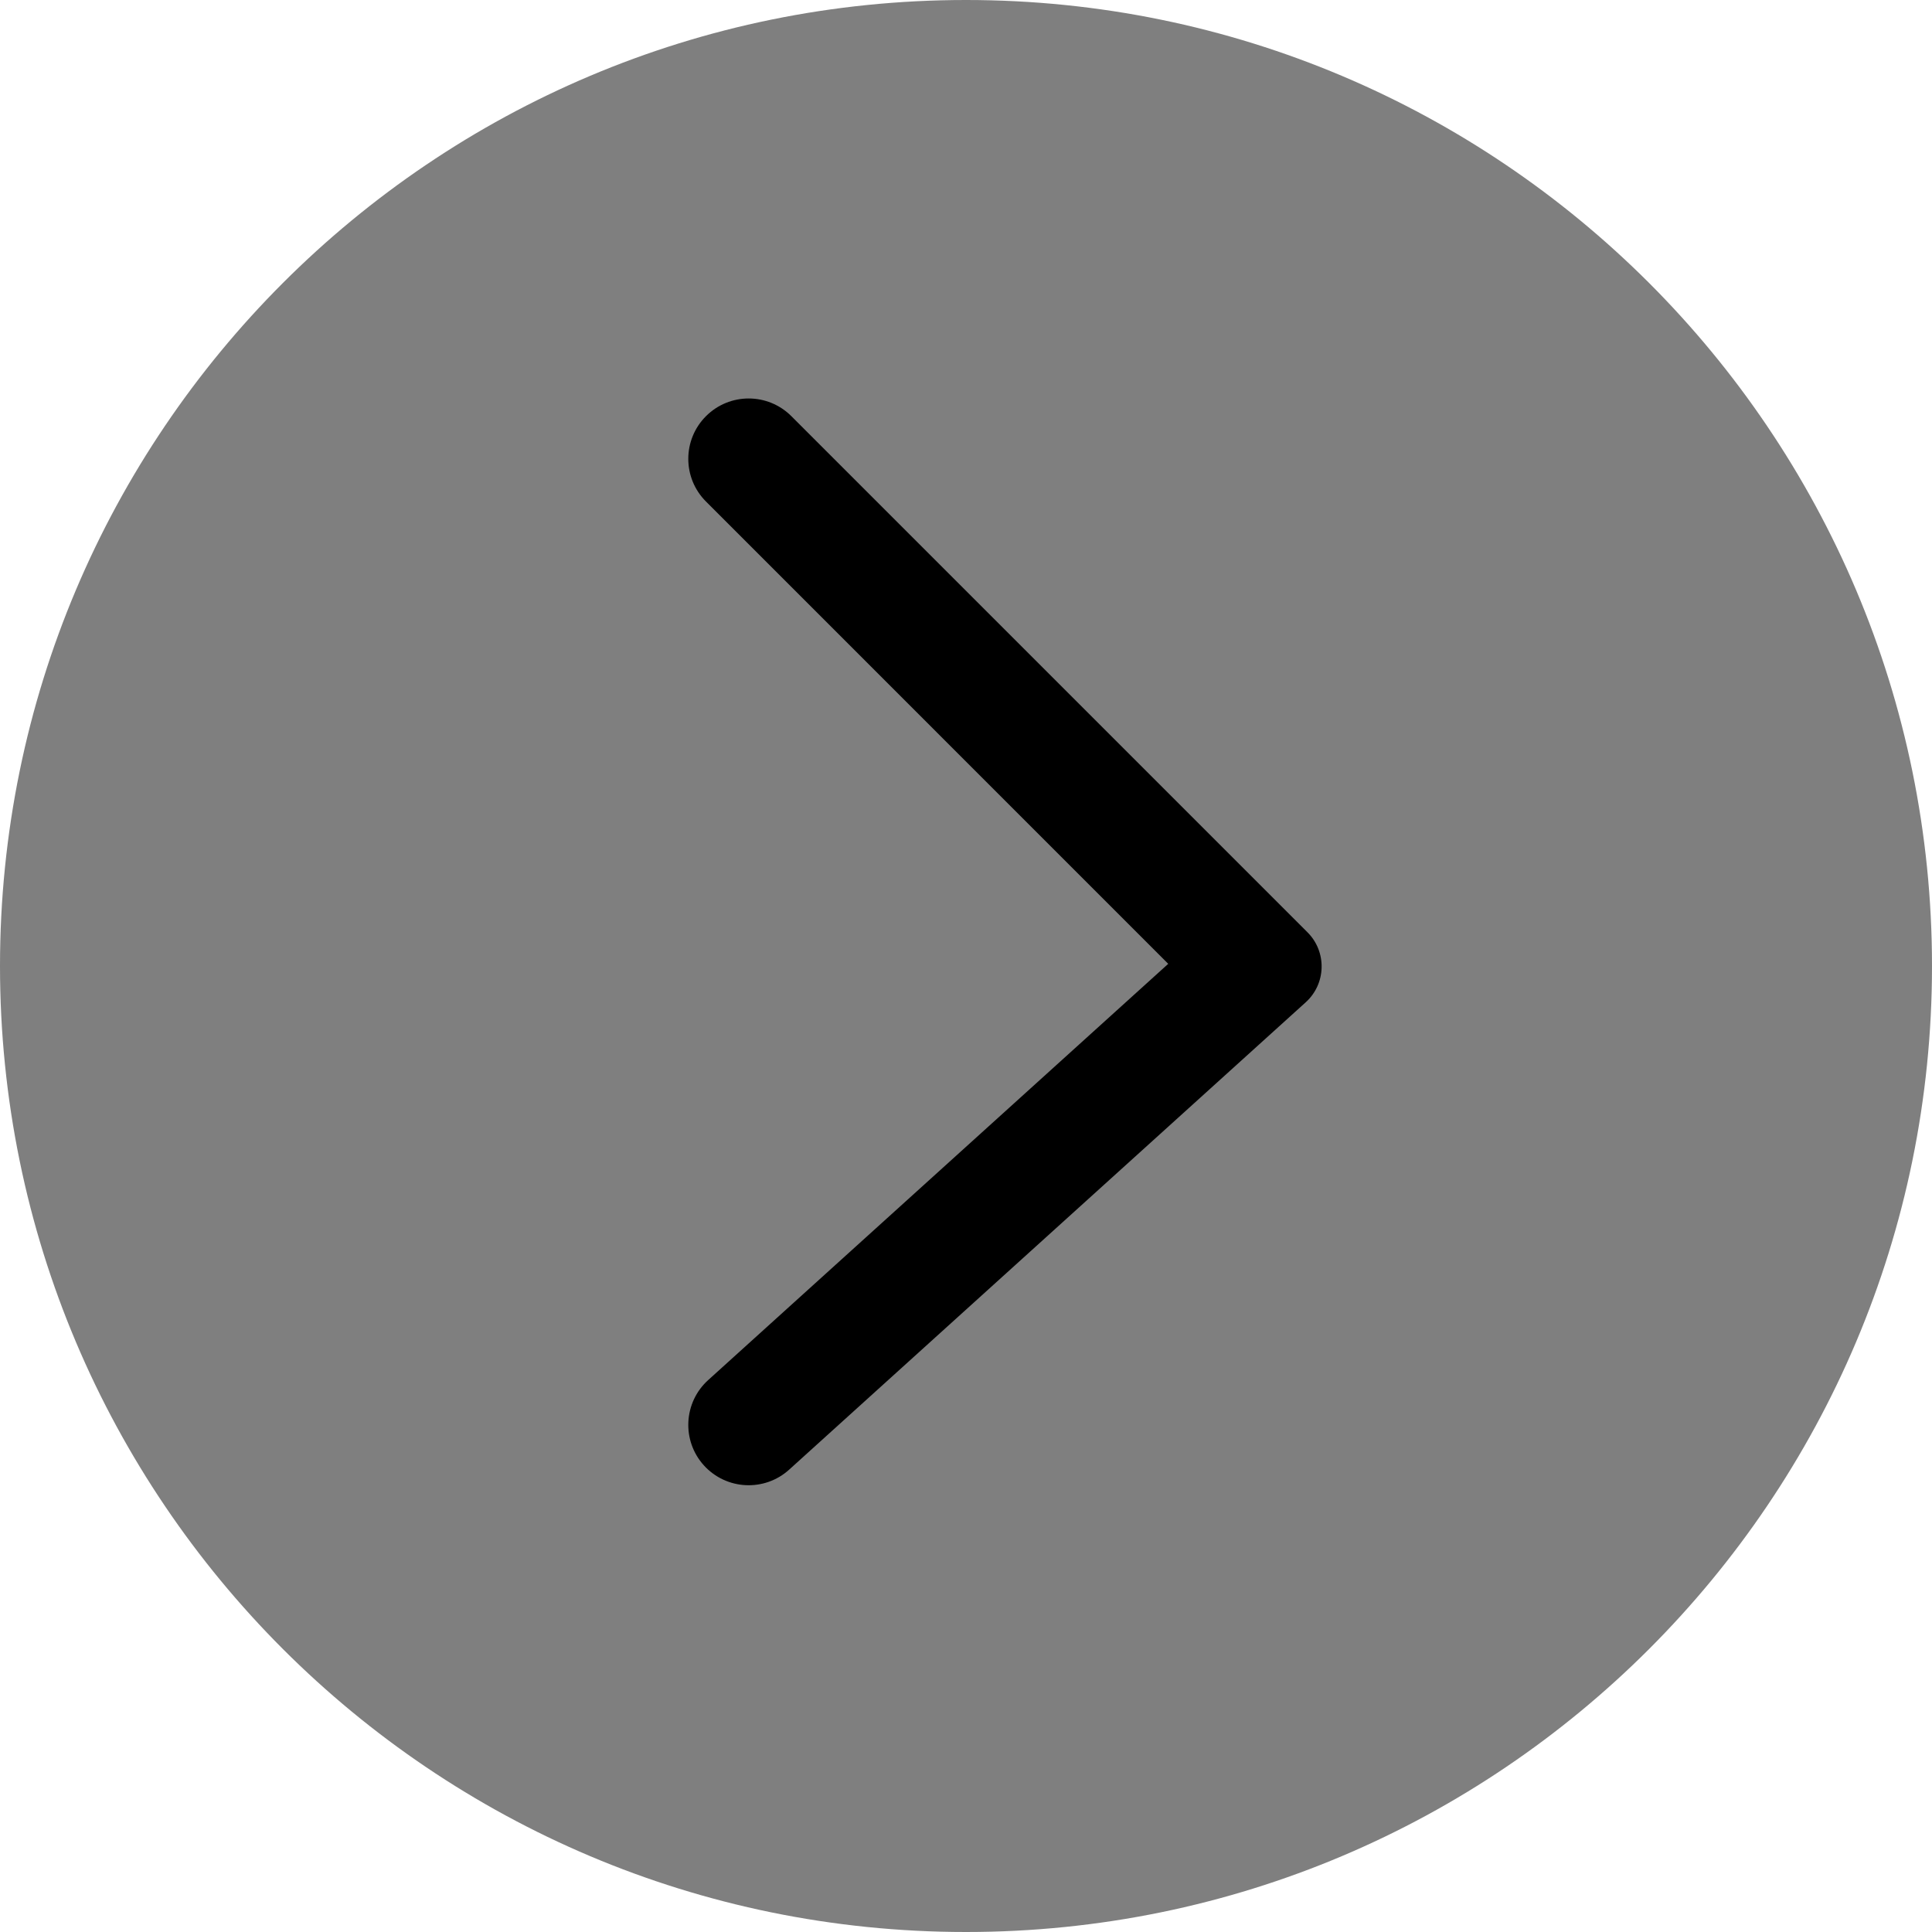
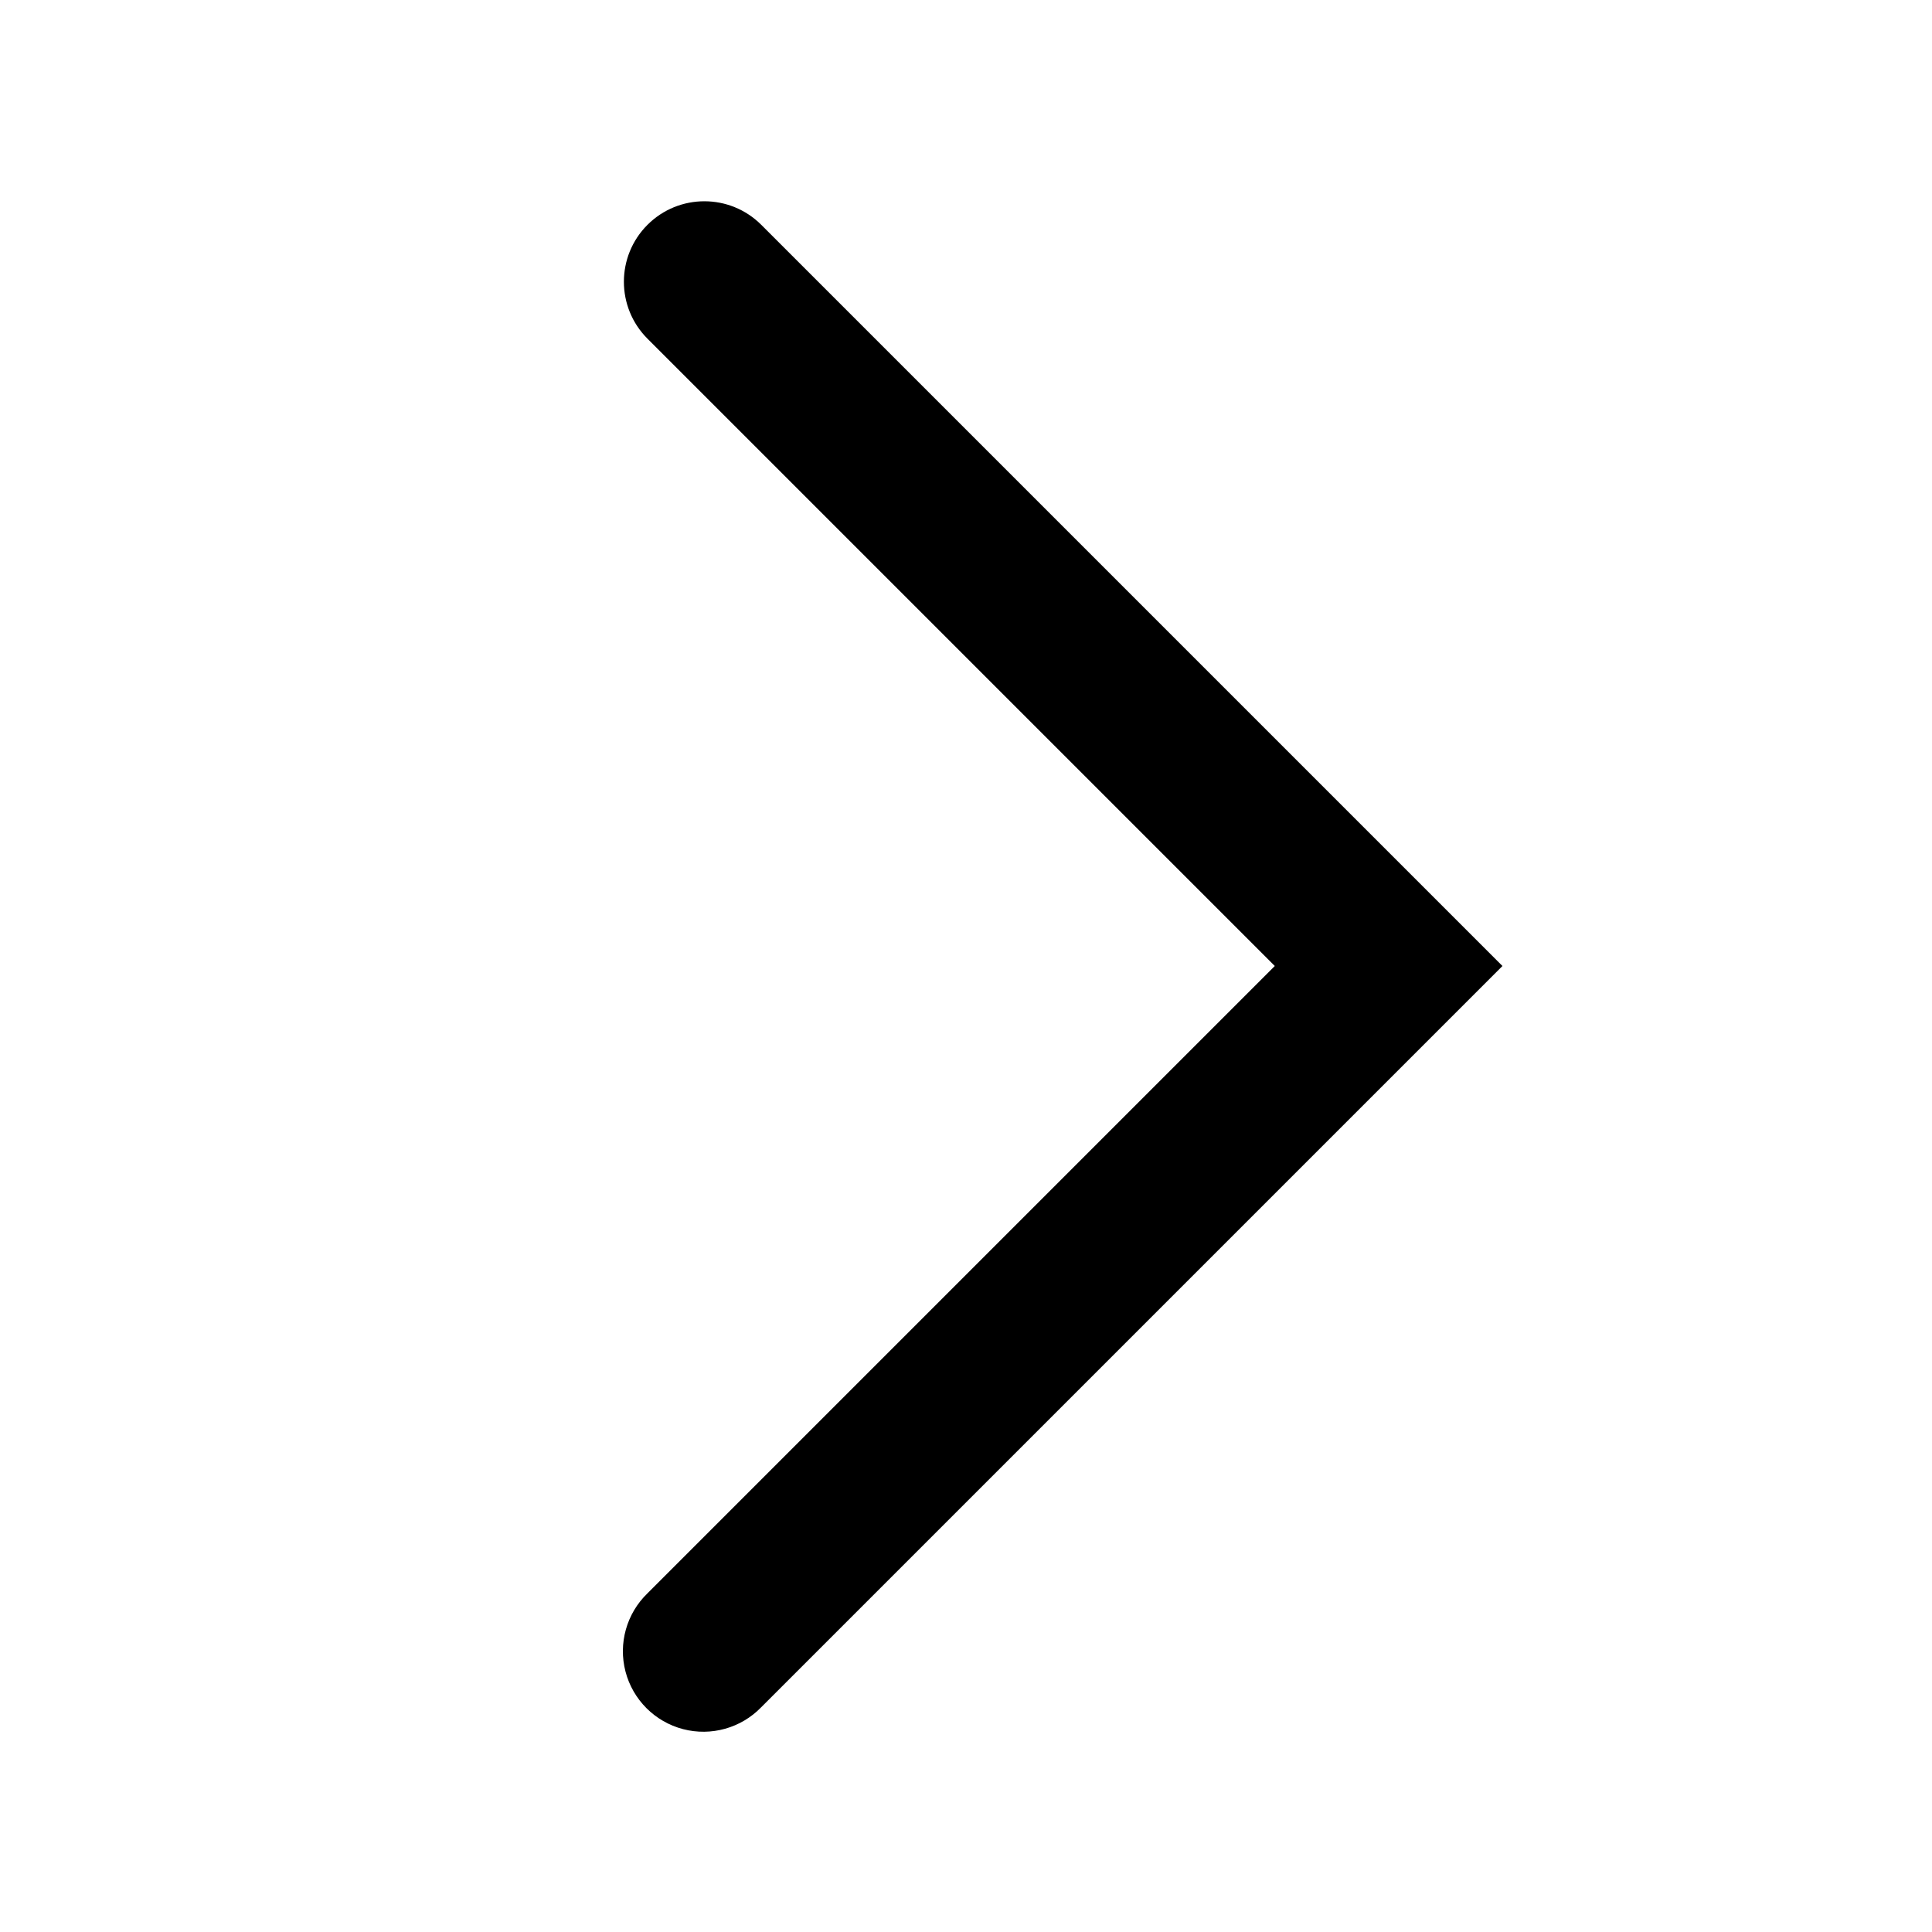
- <svg xmlns="http://www.w3.org/2000/svg" width="40" height="40" viewBox="0 0 40 40" fill="currentColor">
-   <circle opacity="0.5" cx="20" cy="20" r="20" fill="black" />
-   <path fill-rule="evenodd" clip-rule="evenodd" d="M27.07 19.302C27.474 19.706 27.458 20.367 27.034 20.751L16.339 30.427C15.827 30.89 15.037 30.851 14.573 30.339C14.11 29.827 14.15 29.036 14.662 28.573L24.187 19.955L14.617 10.384C14.128 9.896 14.128 9.104 14.617 8.616C15.105 8.128 15.896 8.128 16.384 8.616L27.07 19.302Z" />
+ <svg xmlns="http://www.w3.org/2000/svg" viewBox="0 0 24 24" fill="currentColor">
+   <path d="M8.043 2.793a1 1 0 000 1.414L15.836 12l-7.793 7.793a1 1 0 101.414 1.414L18.664 12 9.457 2.793a1 1 0 00-1.414 0z" />
</svg>
